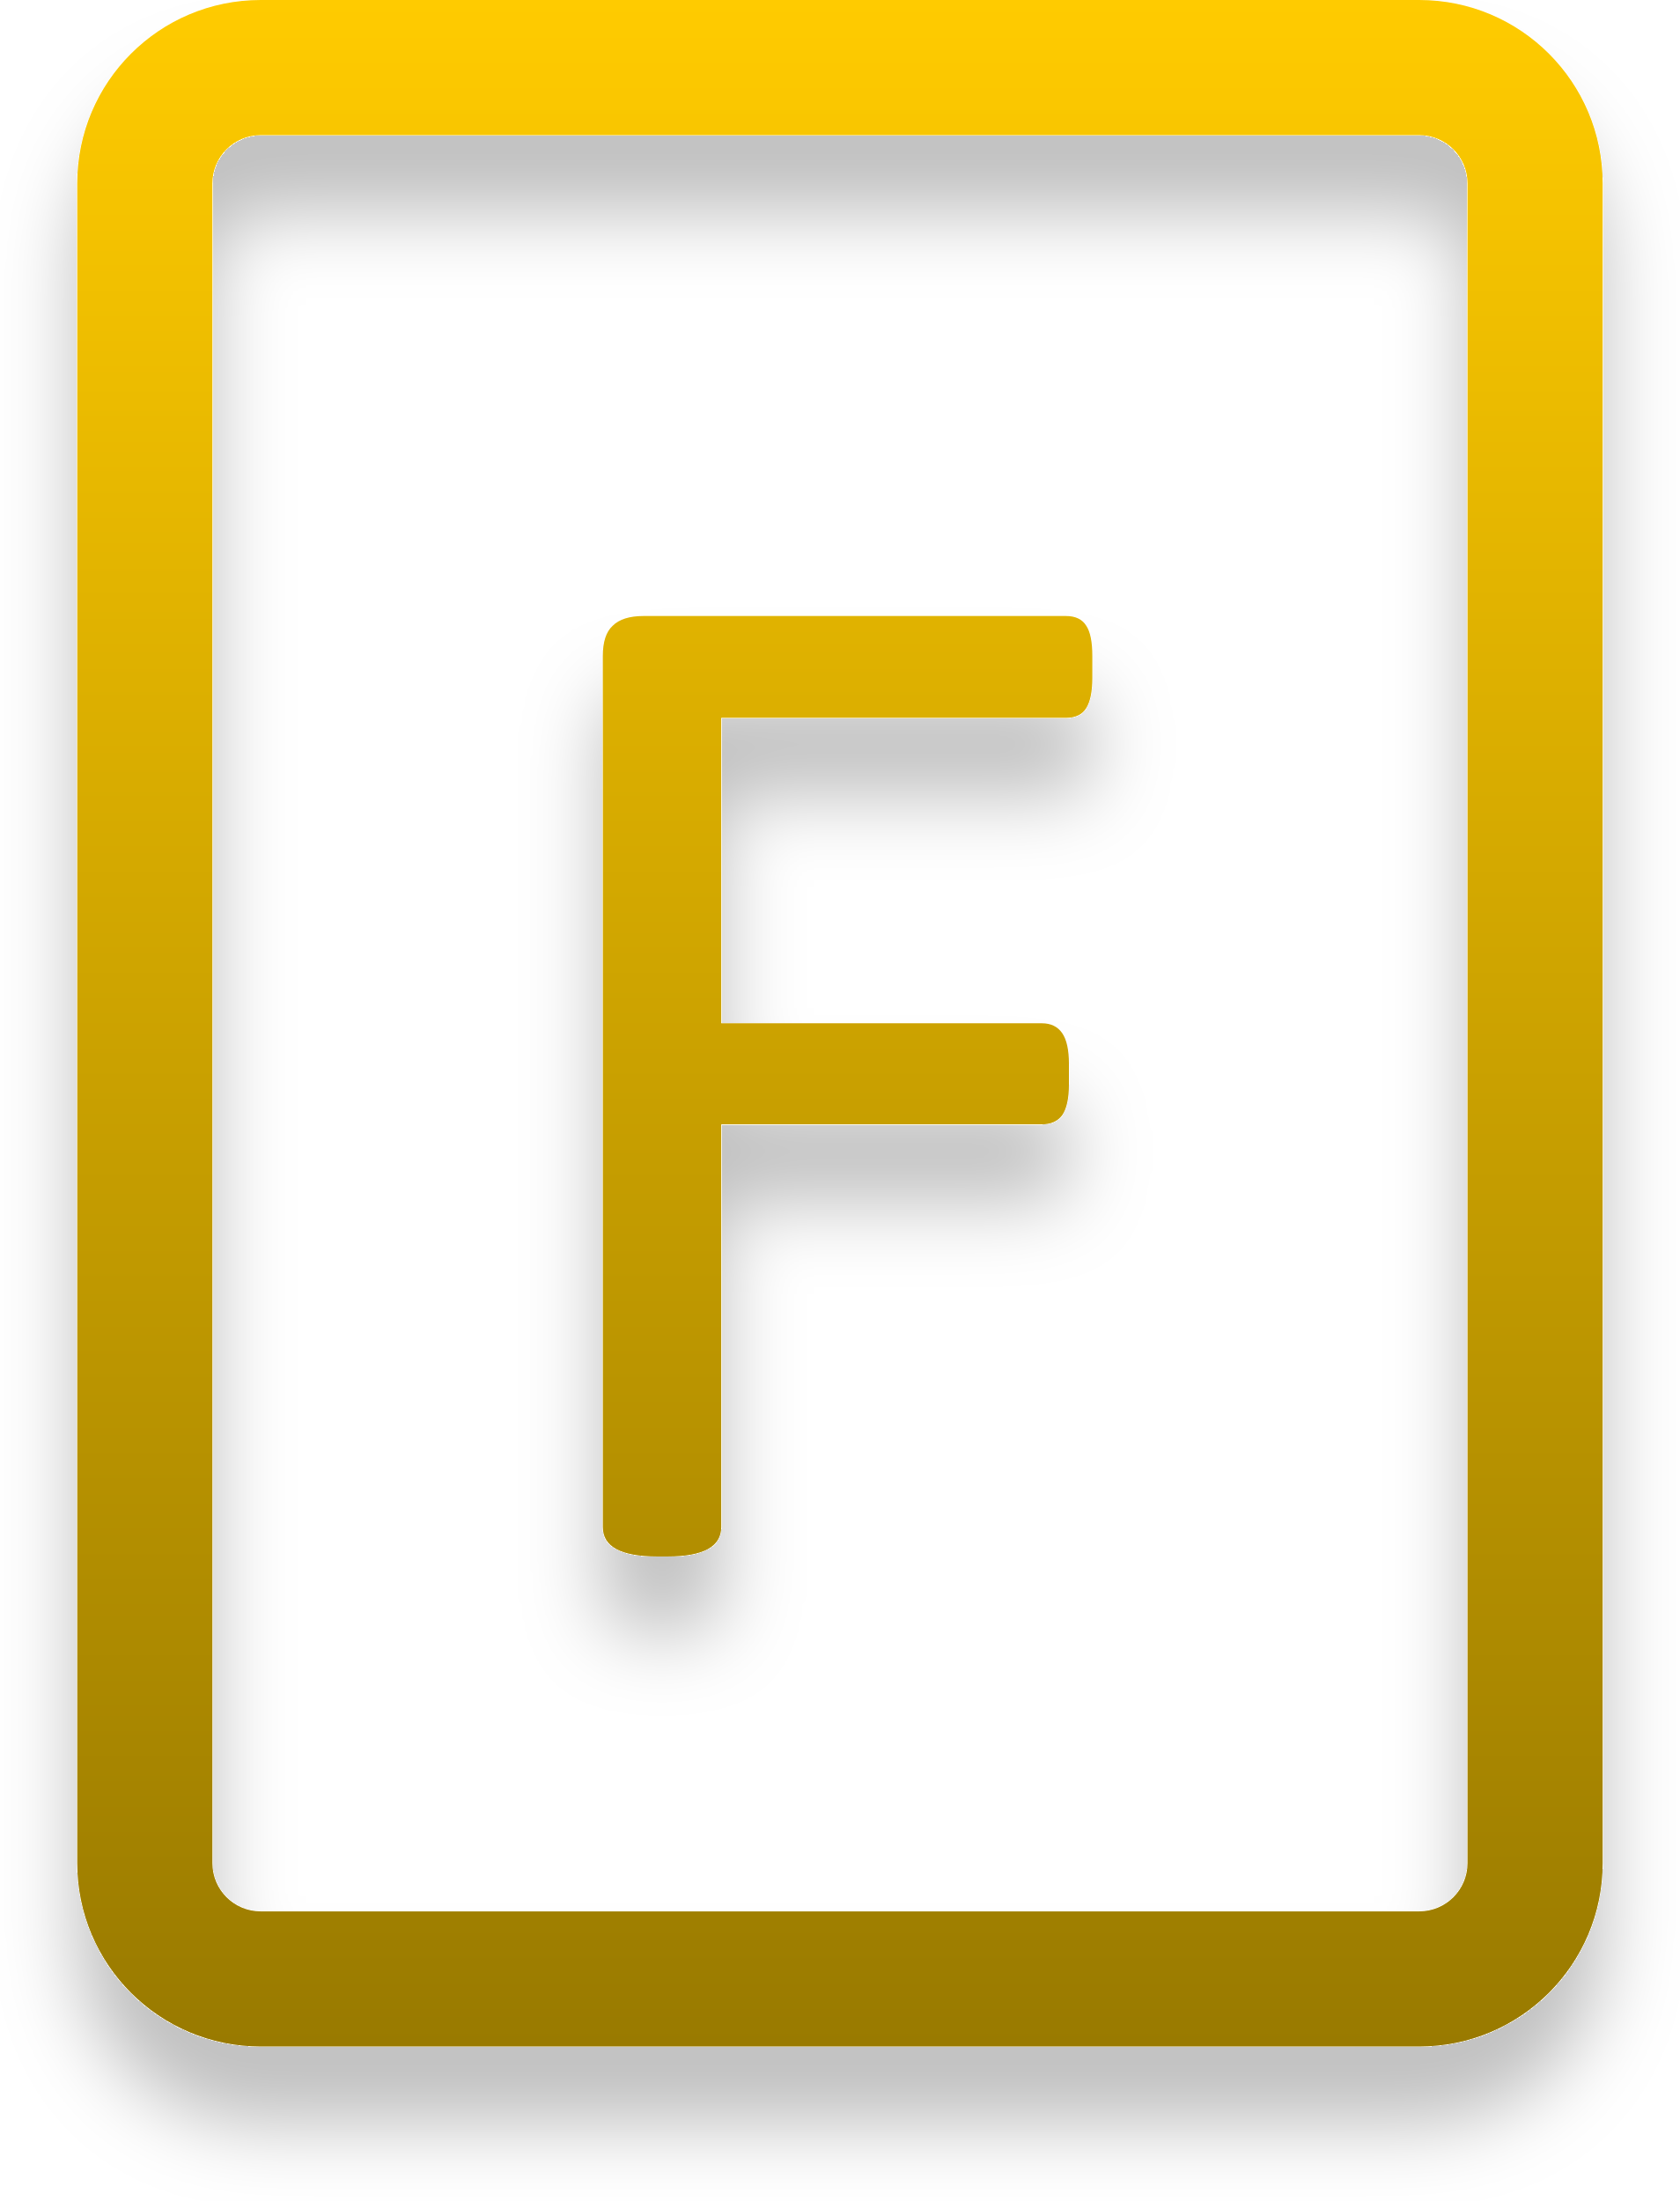
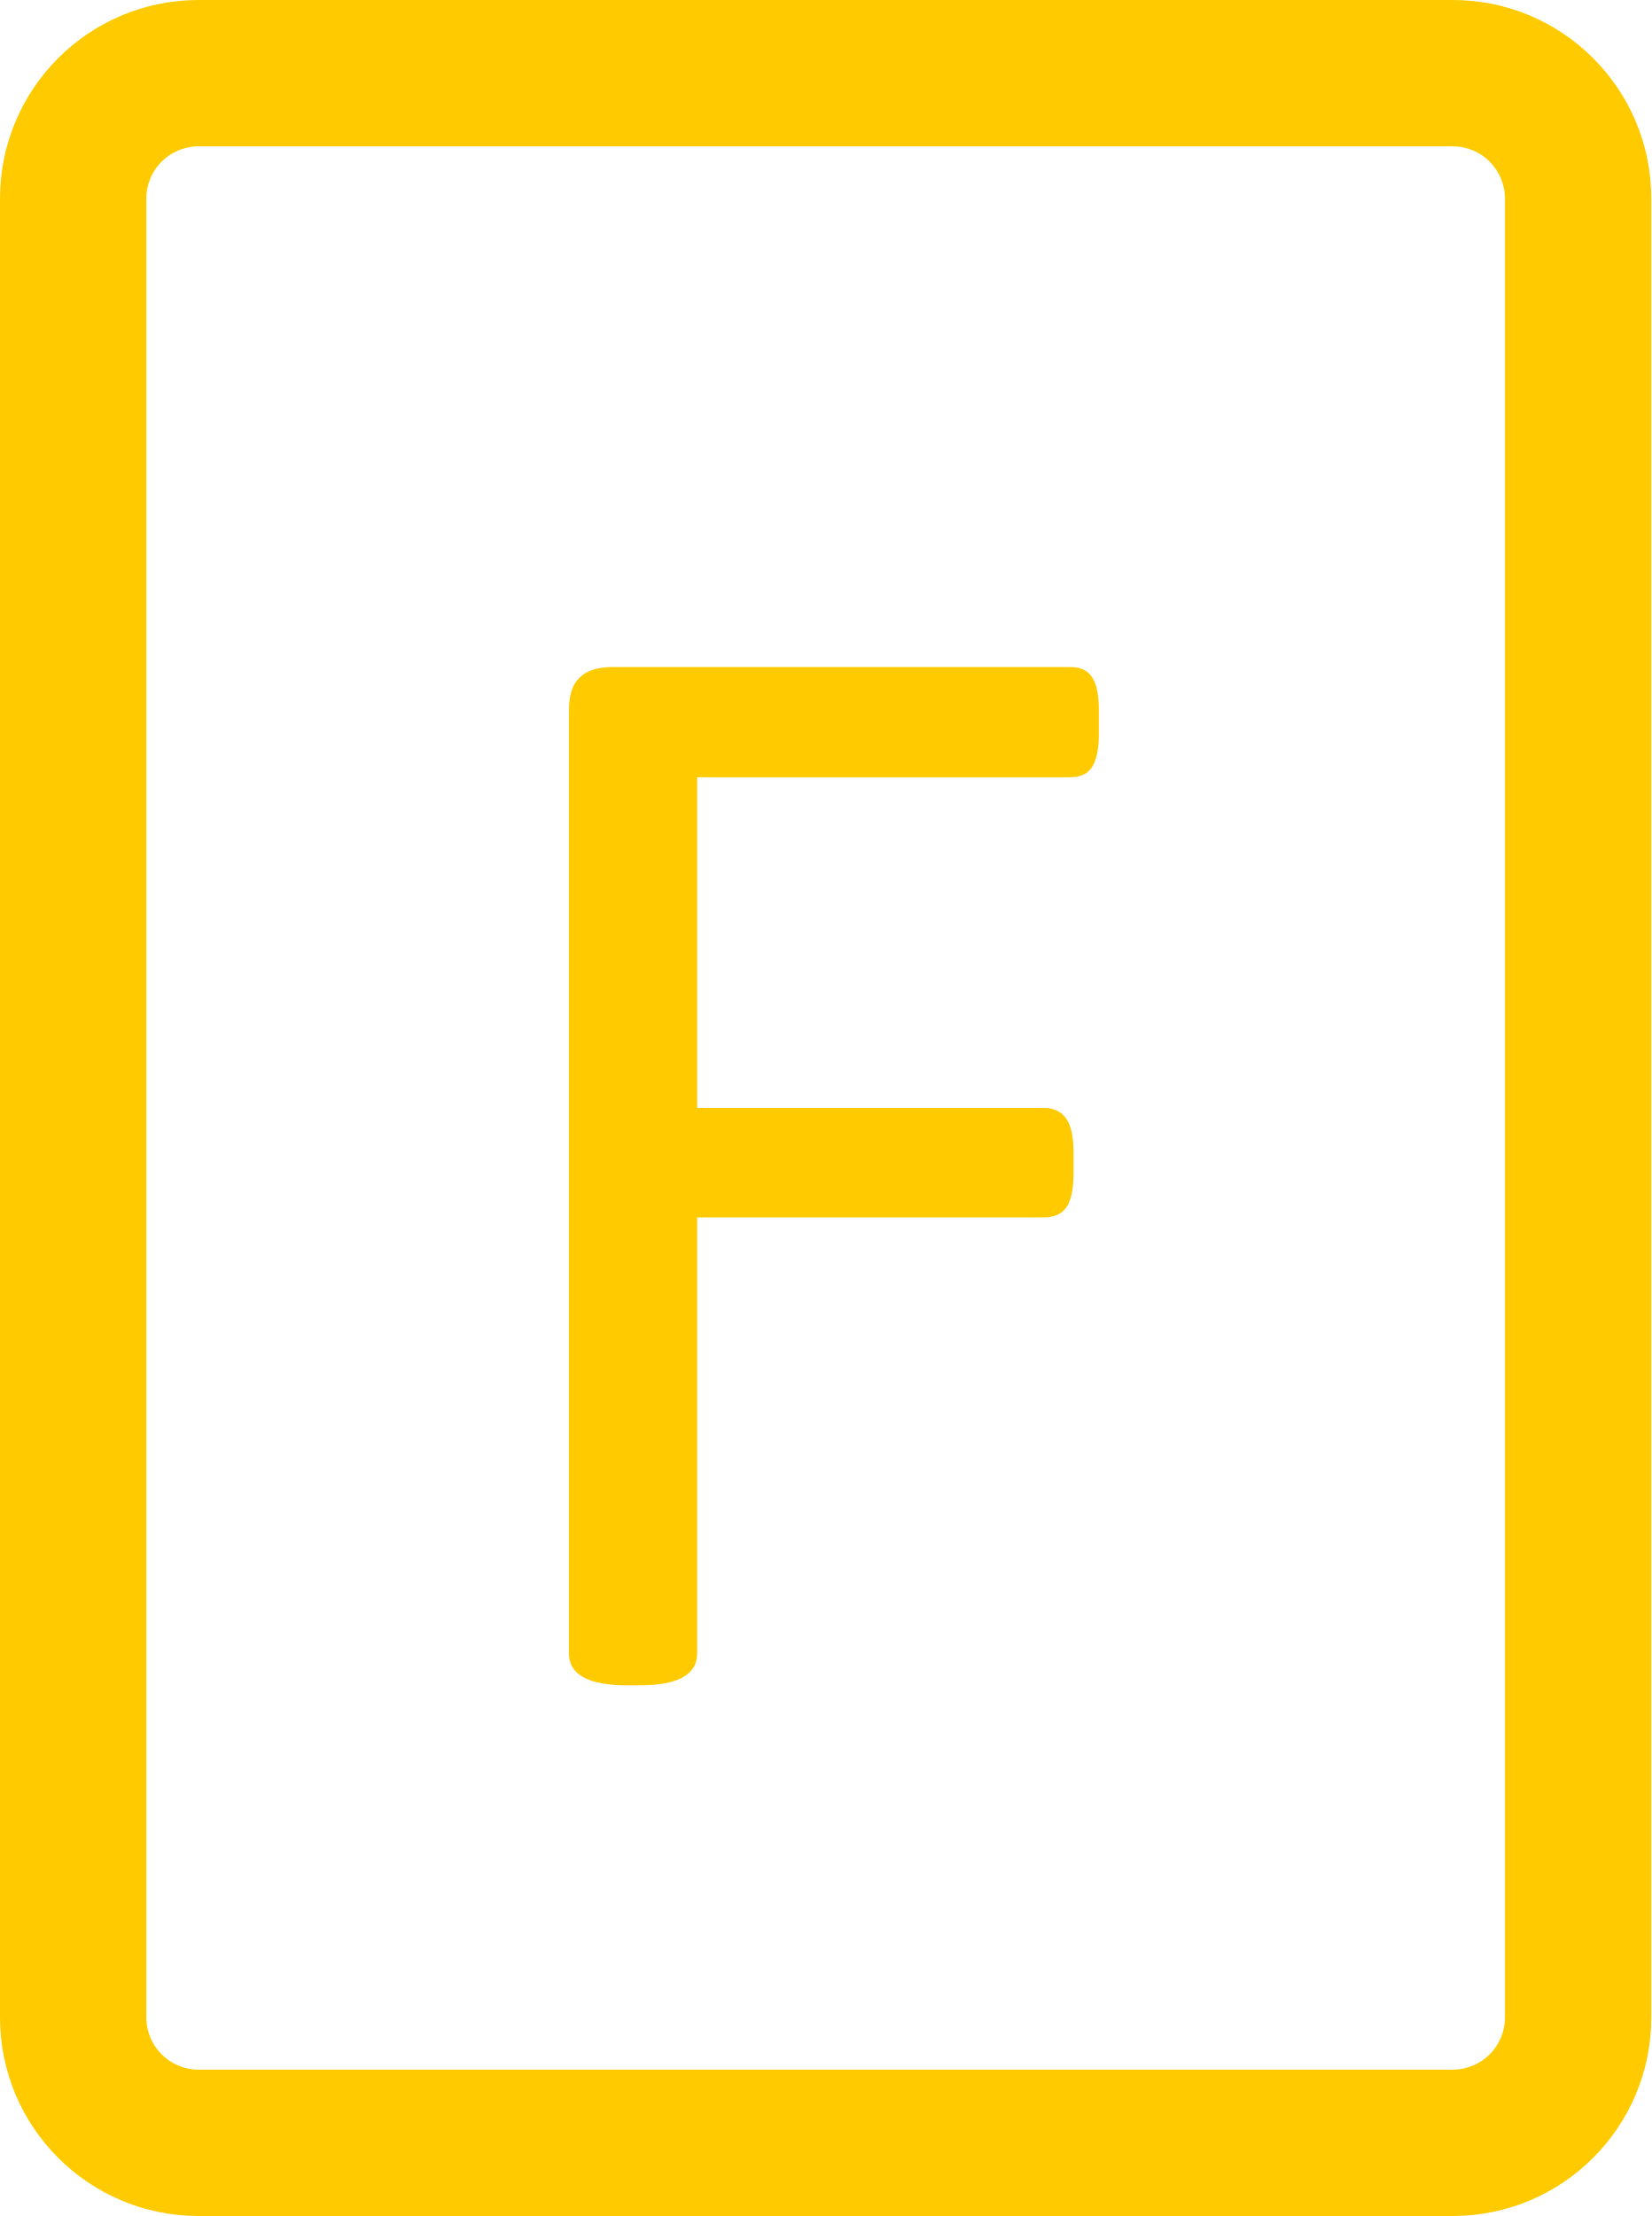
- <svg xmlns="http://www.w3.org/2000/svg" width="87" height="114" viewBox="0 0 87 114" fill="none">
-   <g filter="url(#filter0_d_6_33)">
-     <path fill-rule="evenodd" clip-rule="evenodd" d="M13.5 0C8.253 0 4 4.253 4 9.5V96.5C4 101.747 8.253 106 13.5 106H73.5C78.747 106 83 101.747 83 96.5V9.5C83 4.253 78.747 0 73.5 0H13.5ZM11 9.5C11 8.119 12.119 7 13.5 7H73.5C74.881 7 76 8.119 76 9.5V96.5C76 97.881 74.881 99 73.5 99H13.5C12.119 99 11 97.881 11 96.5V9.5ZM31.219 79.094C31.219 80.109 32.156 80.617 34.031 80.617H34.578C36.427 80.617 37.352 80.109 37.352 79.094V58.234H53.953C54.422 58.234 54.773 58.078 55.008 57.766C55.242 57.427 55.359 56.893 55.359 56.164V55.109C55.359 54.38 55.242 53.846 55.008 53.508C54.773 53.169 54.422 53 53.953 53H37.352V37.18H55.203C55.698 37.18 56.05 37.01 56.258 36.672C56.466 36.333 56.57 35.812 56.57 35.109V33.977C56.57 33.247 56.466 32.727 56.258 32.414C56.05 32.075 55.698 31.906 55.203 31.906H33.328C32.599 31.906 32.065 32.075 31.727 32.414C31.388 32.727 31.219 33.247 31.219 33.977V79.094Z" fill="url(#paint0_linear_6_33)" />
-   </g>
-   <defs>
-     <filter id="filter0_d_6_33" x="0" y="0" width="87" height="114" filterUnits="userSpaceOnUse" color-interpolation-filters="sRGB">
-       <feFlood flood-opacity="0" result="BackgroundImageFix" />
-       <feColorMatrix in="SourceAlpha" type="matrix" values="0 0 0 0 0 0 0 0 0 0 0 0 0 0 0 0 0 0 127 0" result="hardAlpha" />
-       <feOffset dy="4" />
-       <feGaussianBlur stdDeviation="2" />
-       <feComposite in2="hardAlpha" operator="out" />
-       <feColorMatrix type="matrix" values="0 0 0 0 0 0 0 0 0 0 0 0 0 0 0 0 0 0 0.25 0" />
-       <feBlend mode="normal" in2="BackgroundImageFix" result="effect1_dropShadow_6_33" />
-       <feBlend mode="normal" in="SourceGraphic" in2="effect1_dropShadow_6_33" result="shape" />
-     </filter>
-     <linearGradient id="paint0_linear_6_33" x1="43.5" y1="0" x2="43.5" y2="106" gradientUnits="userSpaceOnUse">
-       <stop stop-color="#FFCB00" />
-       <stop offset="1" stop-color="#997A00" />
-     </linearGradient>
-   </defs>
+ <svg xmlns="http://www.w3.org/2000/svg" width="79" height="106" viewBox="0 0 79 106" fill="none">
+   <path fill-rule="evenodd" clip-rule="evenodd" d="M9.5 0C4.253 0 0 4.253 0 9.5V96.5C0 101.747 4.253 106 9.5 106H69.5C74.747 106 79 101.747 79 96.5V9.5C79 4.253 74.747 0 69.5 0H9.5ZM7 9.5C7 8.119 8.119 7 9.5 7H69.5C70.881 7 72 8.119 72 9.5V96.5C72 97.881 70.881 99 69.5 99H9.5C8.119 99 7 97.881 7 96.5V9.5ZM27.219 79.094C27.219 80.109 28.156 80.617 30.031 80.617H30.578C32.427 80.617 33.352 80.109 33.352 79.094V58.234H49.953C50.422 58.234 50.773 58.078 51.008 57.766C51.242 57.427 51.359 56.893 51.359 56.164V55.109C51.359 54.38 51.242 53.846 51.008 53.508C50.773 53.169 50.422 53 49.953 53H33.352V37.18H51.203C51.698 37.18 52.05 37.01 52.258 36.672C52.466 36.333 52.57 35.812 52.57 35.109V33.977C52.57 33.247 52.466 32.727 52.258 32.414C52.05 32.075 51.698 31.906 51.203 31.906H29.328C28.599 31.906 28.065 32.075 27.727 32.414C27.388 32.727 27.219 33.247 27.219 33.977V79.094Z" fill="#FFCB00" />
</svg>
